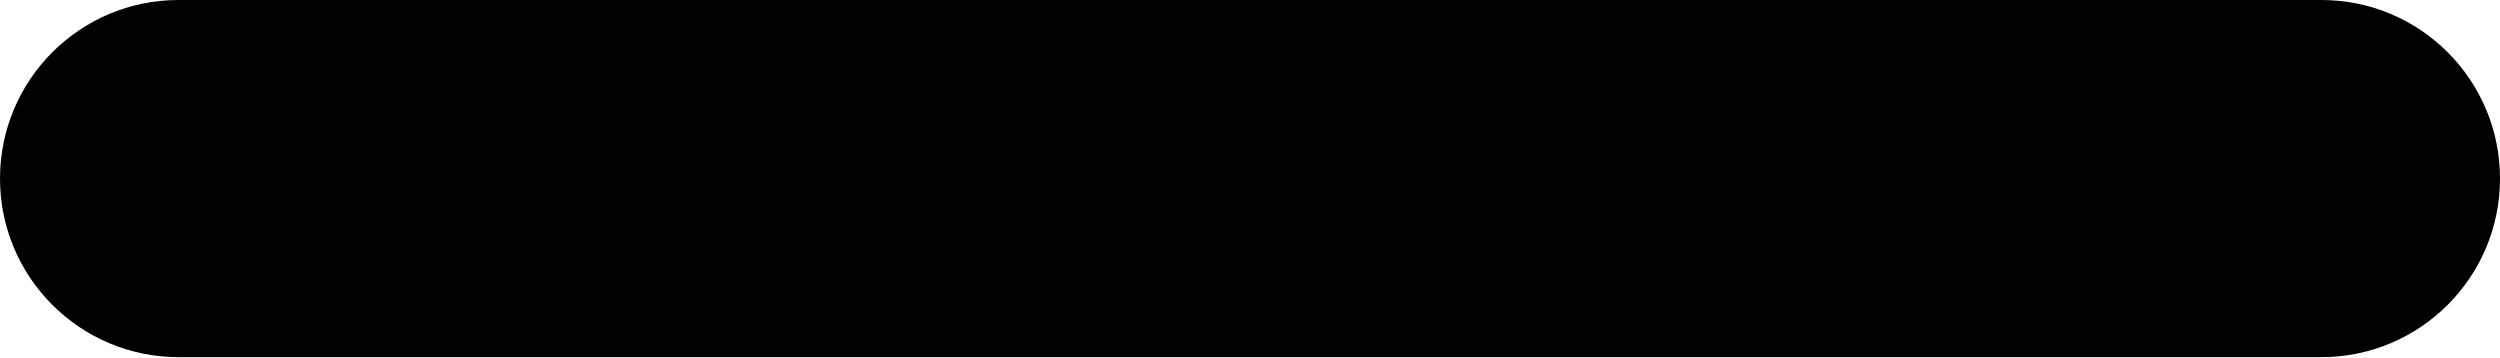
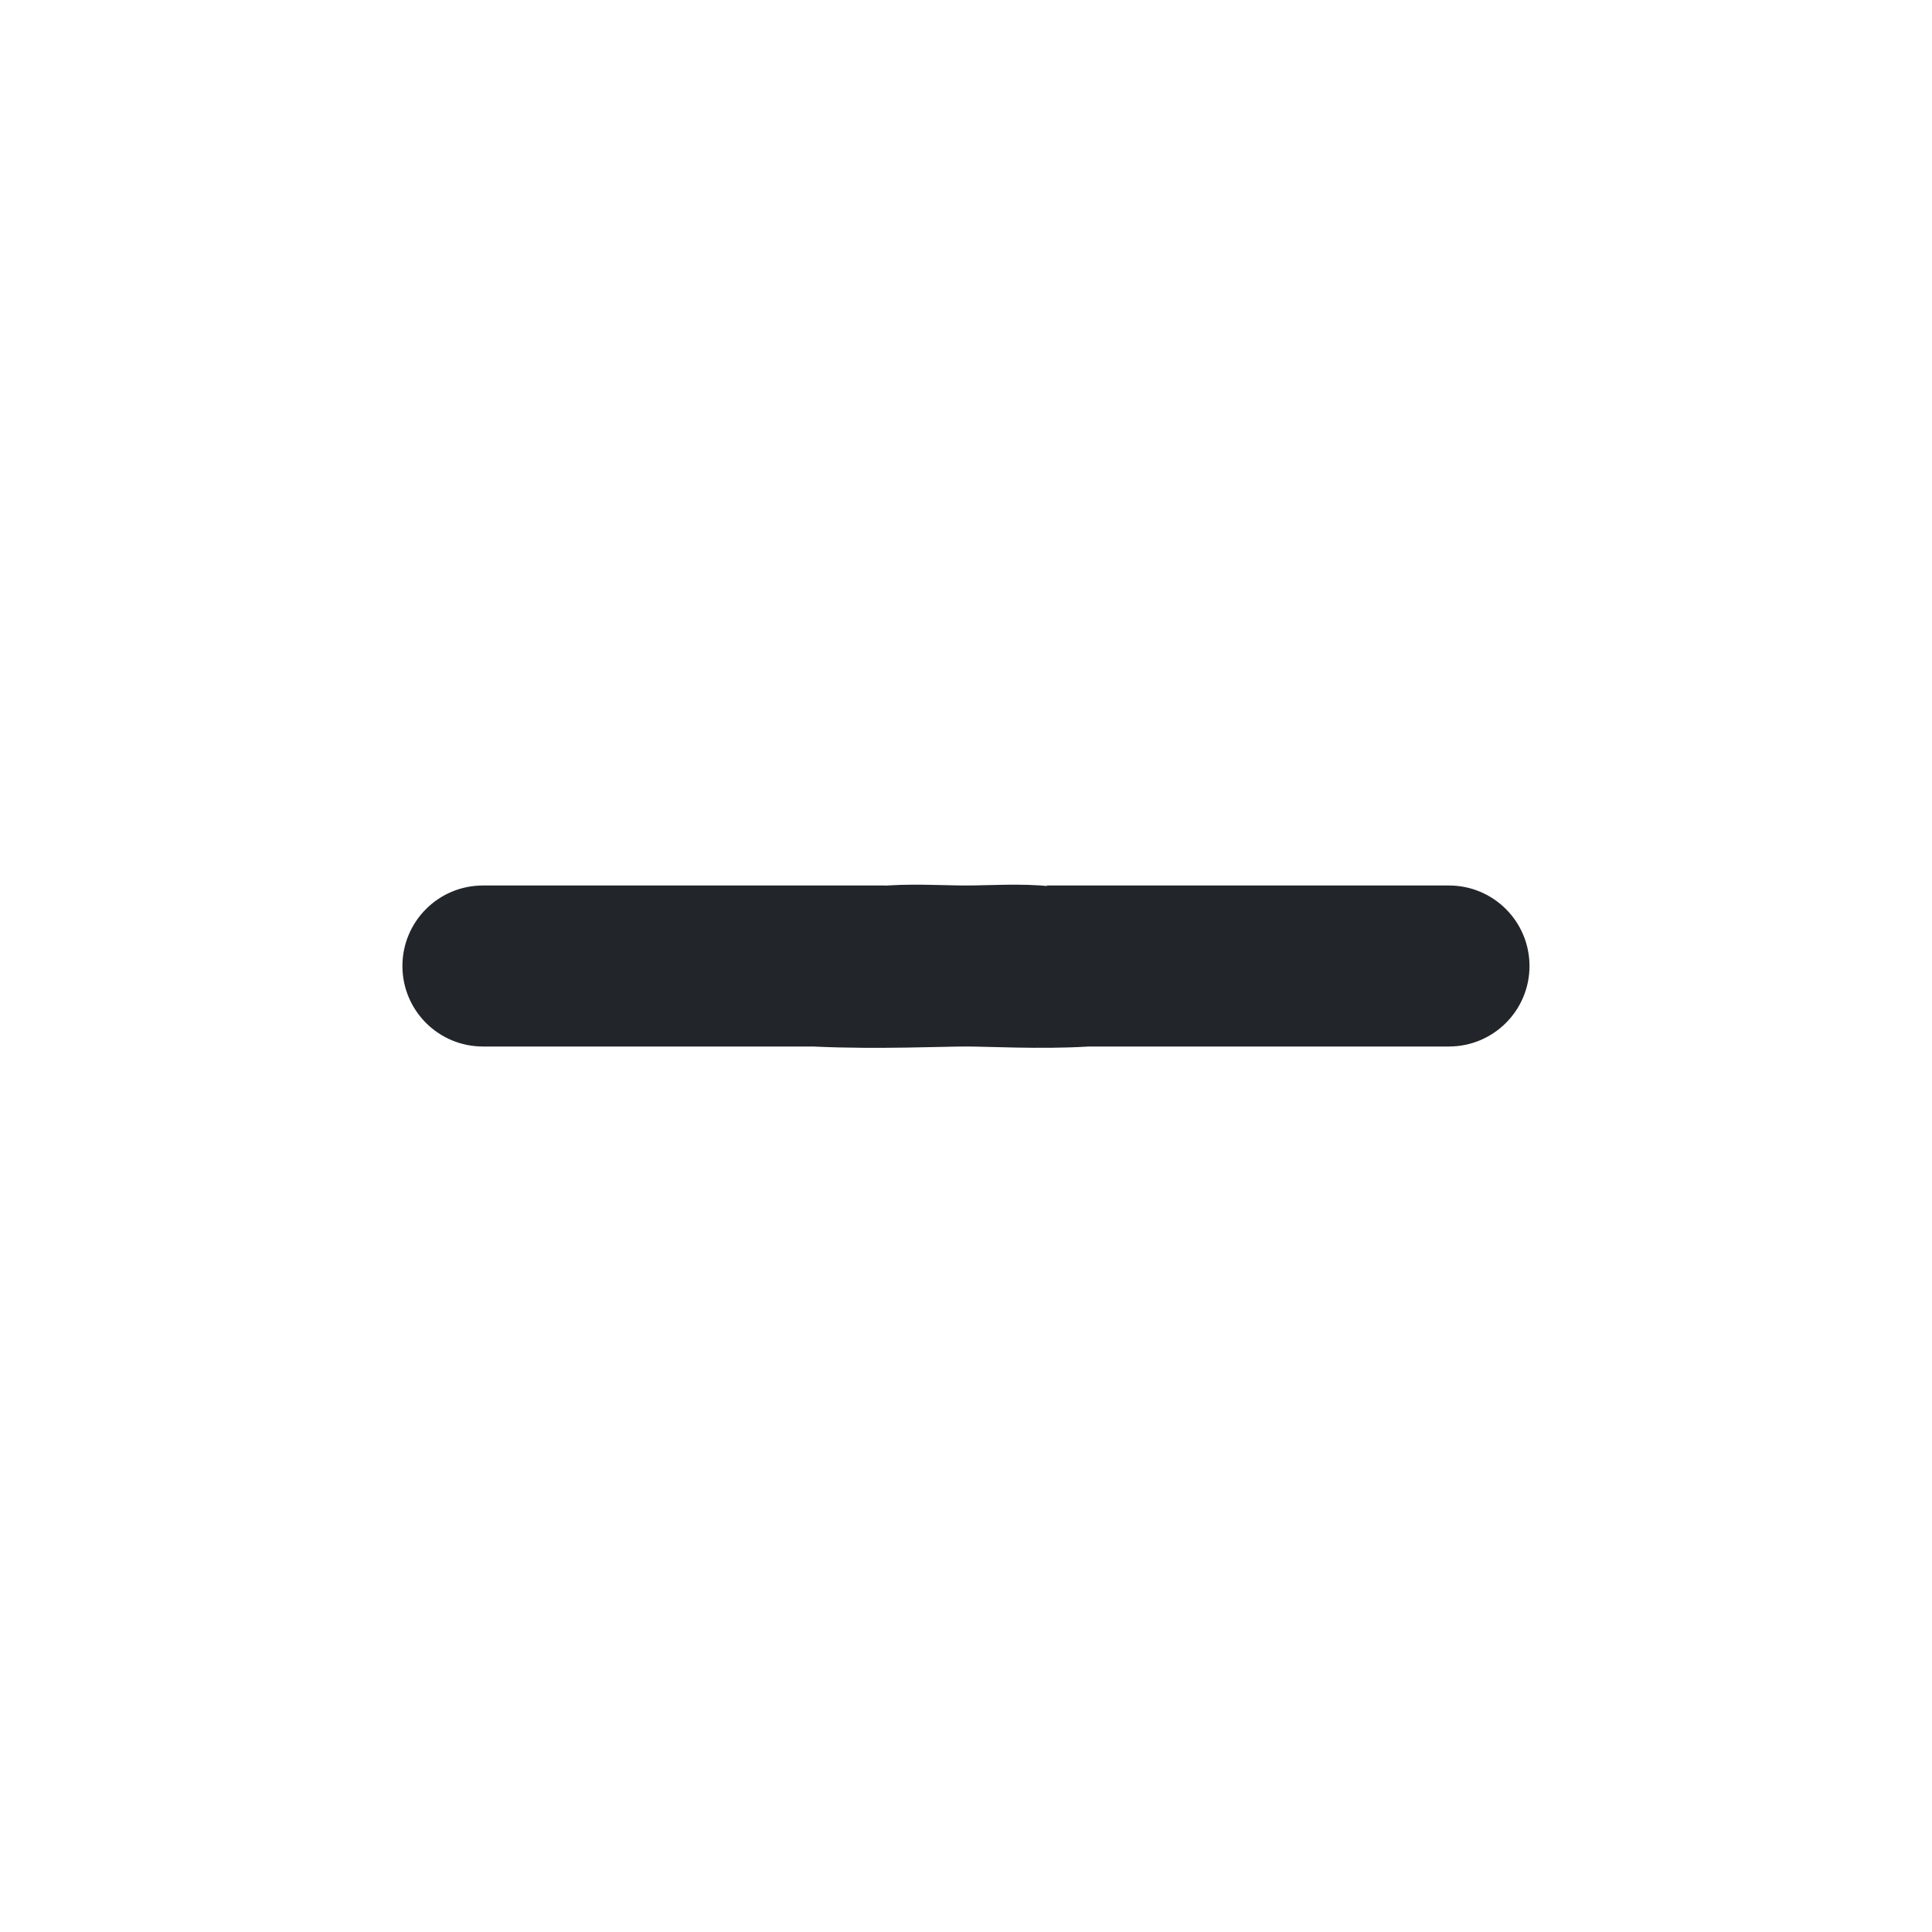
- <svg xmlns="http://www.w3.org/2000/svg" width="14" height="2" viewBox="0 0 14 2">
-   <path d="M3070,731a1,1,0,0,1-1-1h0a1,1,0,0,1,1-1h12a1,1,0,0,1,1,1h0a1,1,0,0,1-1,1Z" transform="translate(-3069 -729)" />
+ <svg xmlns="http://www.w3.org/2000/svg" width="24" height="24" viewBox="0 0 24 24">
+   <g transform="translate(24 24) rotate(180)">
+     <rect fill="none" width="24" height="24" />
+     <path fill="#222529" d="M1846,497h-5l2.287.41c0-.553-2.733-.41-3.286-.41s-2.574-.142-2.574.41L1839,497h-5a1,1,0,0,0,0,2h5l-.693-.437c0,.553,1.141.437,1.694.437s1.8.116,1.8-.437l-.8.437h5a1,1,0,1,0,0-2Z" transform="translate(-1828 -486)" />
+   </g>
</svg>
